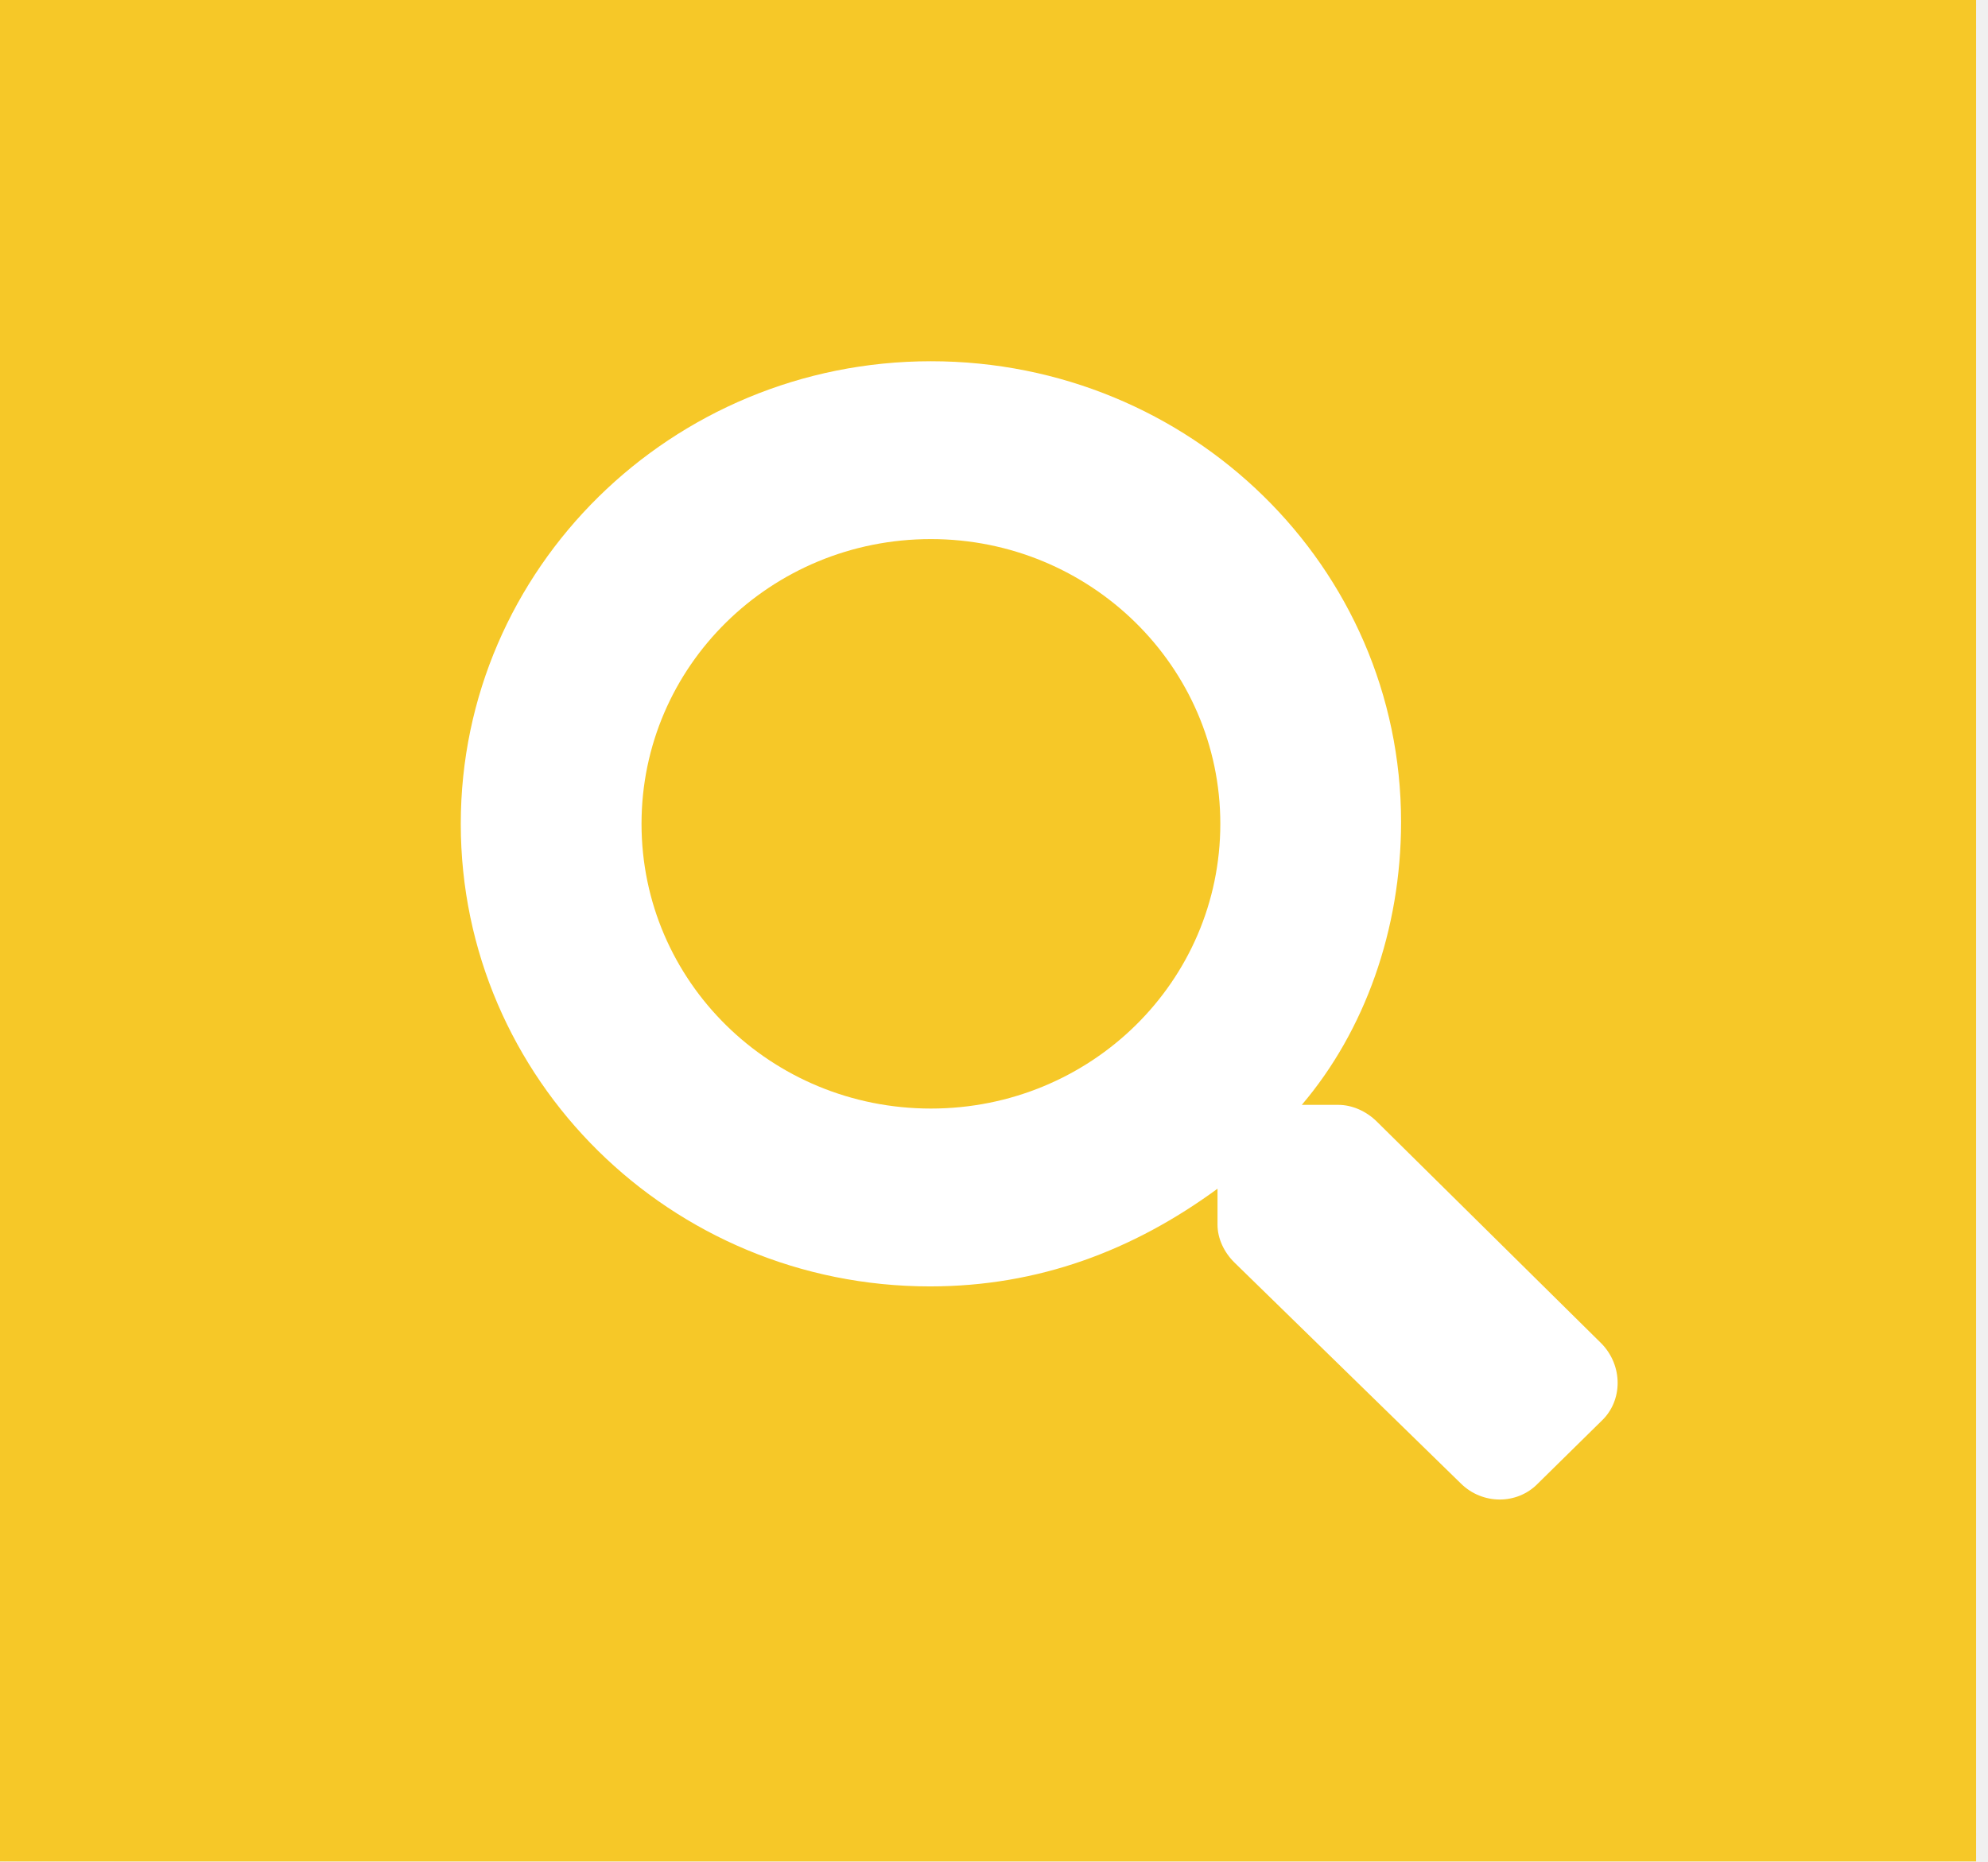
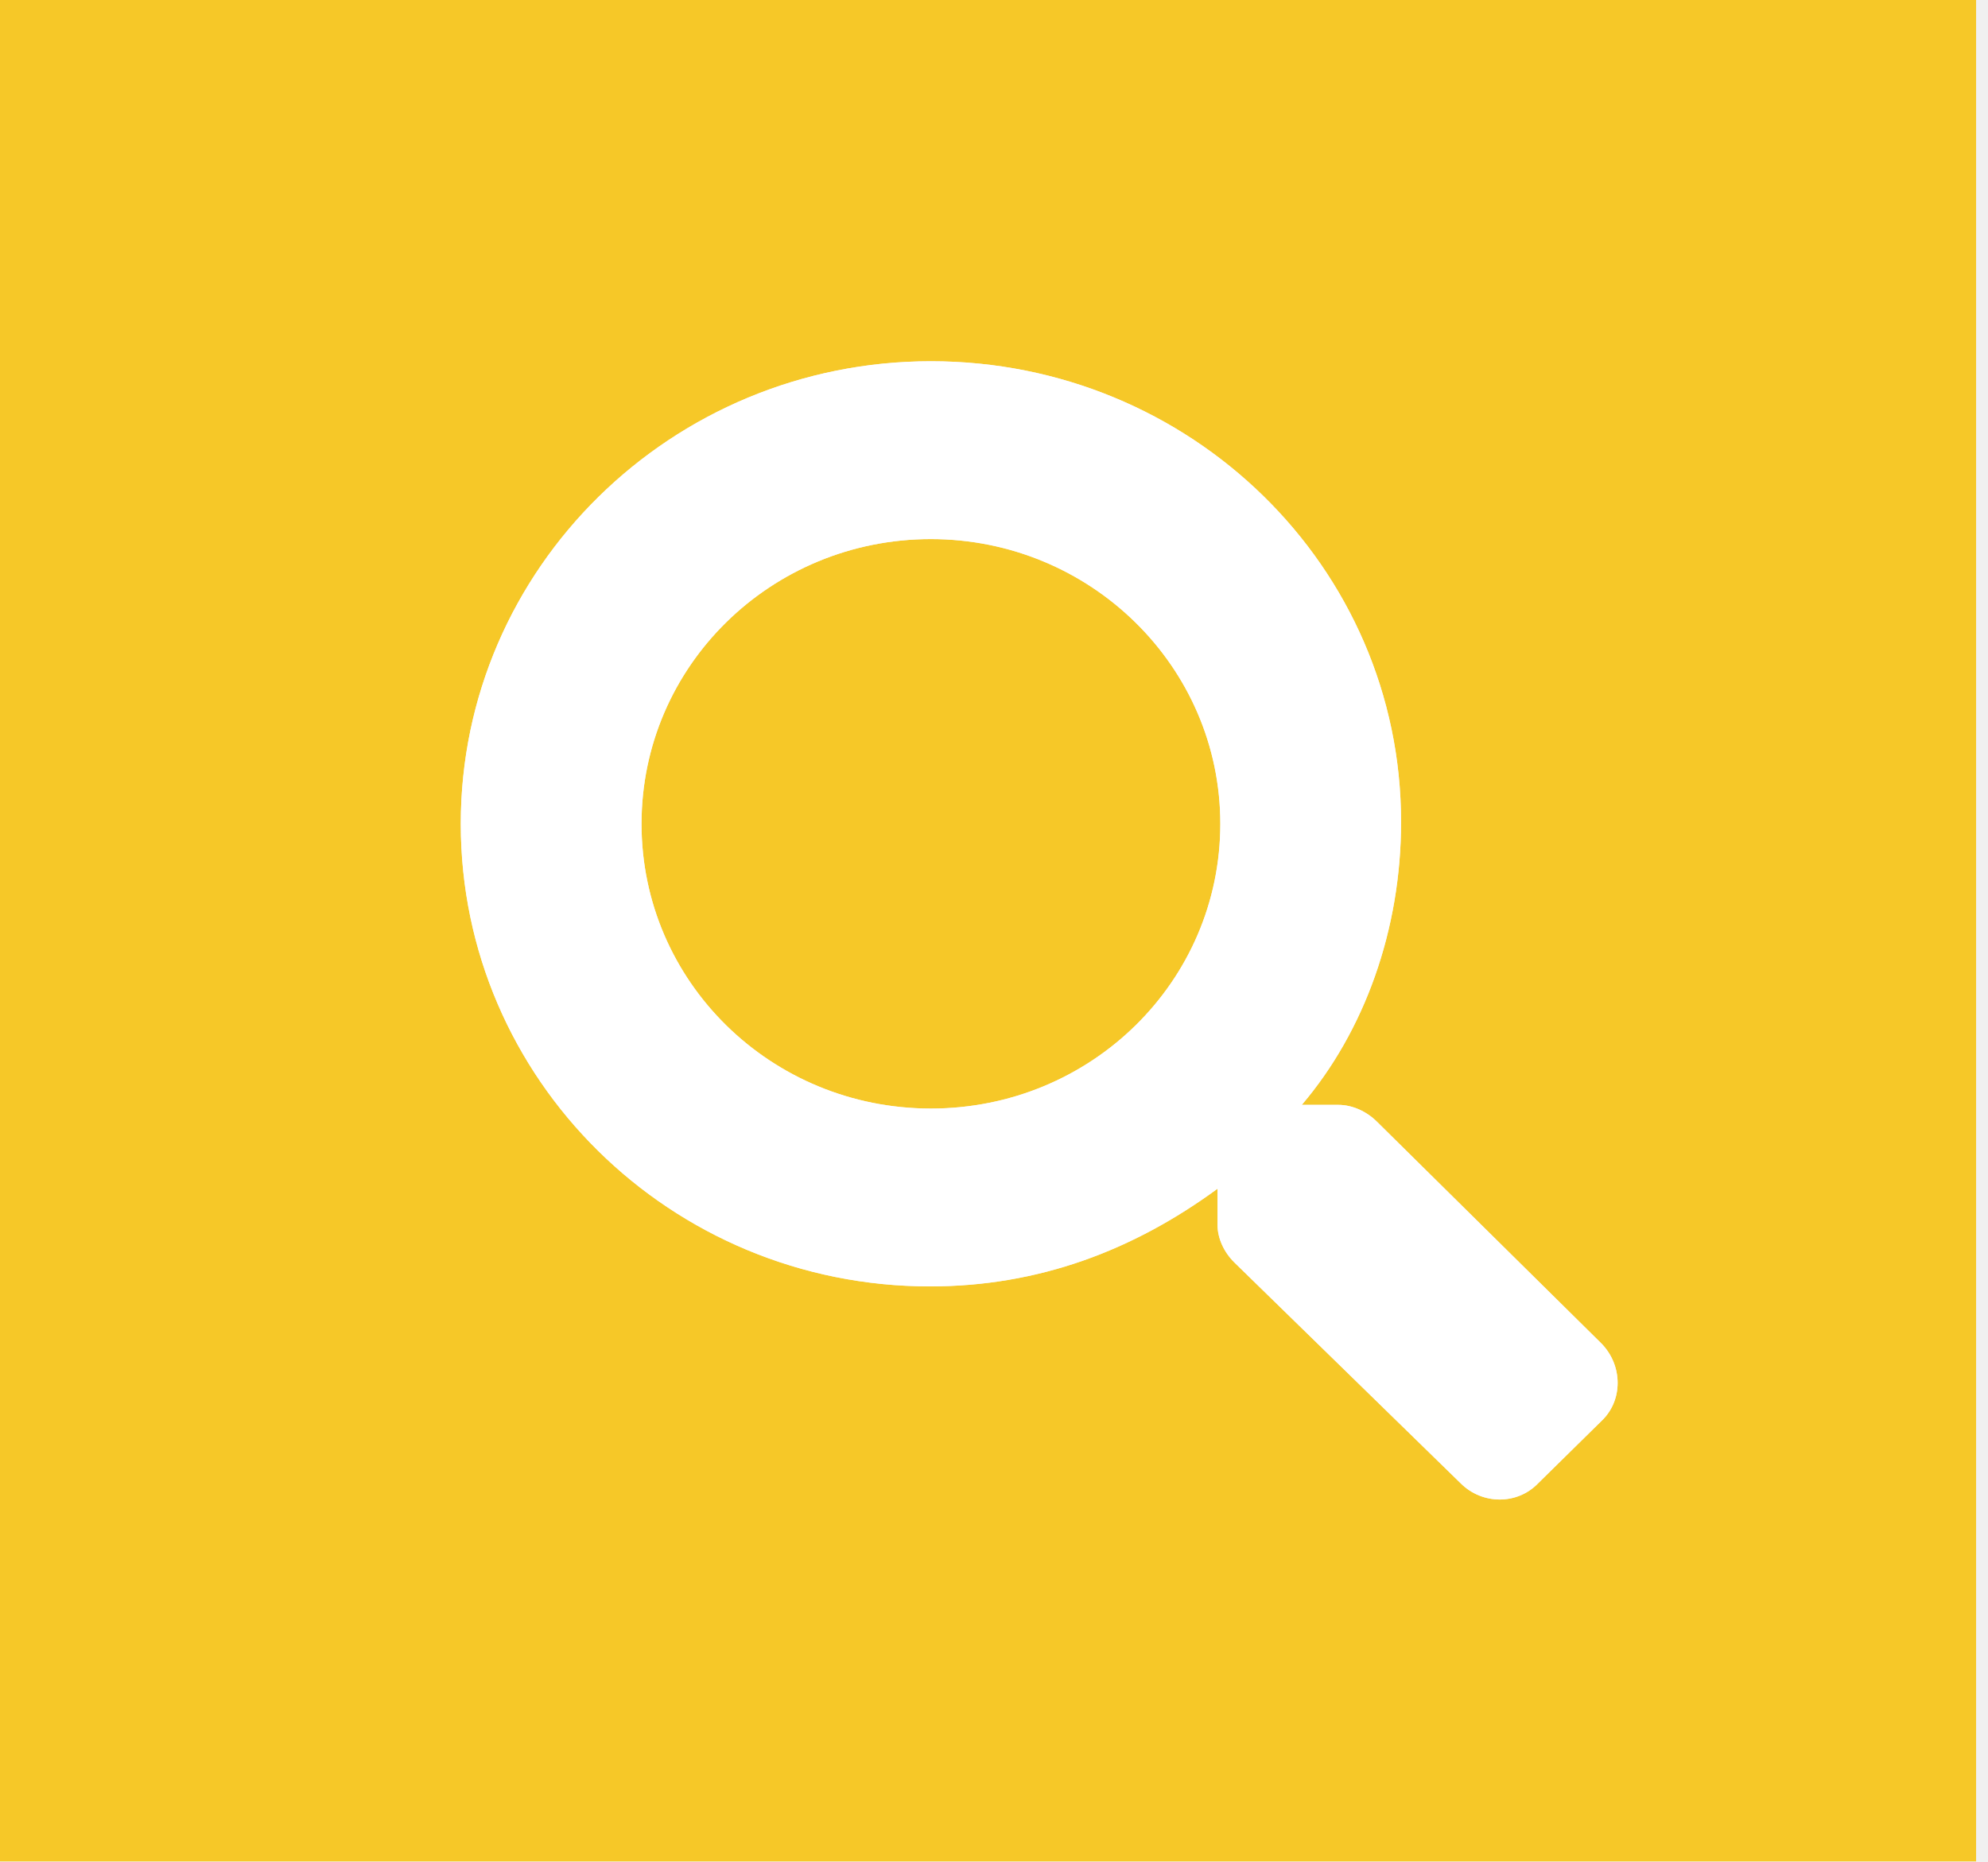
<svg xmlns="http://www.w3.org/2000/svg" width="63" height="59" viewBox="0 0 63 59" fill="none">
-   <rect x="2" y="2" width="58" height="55" fill="white" />
-   <g filter="url(#filter0_b_136_130)">
-     <path d="M29.501 17.087C24.426 17.087 20.33 21.117 20.33 26.112C20.33 31.106 24.426 35.137 29.501 35.137C34.576 35.137 38.672 31.106 38.672 26.112C38.672 21.117 34.546 17.087 29.501 17.087Z" fill="#F6C828" />
-     <path d="M0 0V59H62.623V0H31.311H0ZM50.751 45.039L48.733 47.025C48.08 47.697 46.982 47.697 46.299 47.025L39.117 40.015C38.791 39.694 38.583 39.255 38.583 38.817V37.678C35.912 39.635 32.914 40.774 29.471 40.774C21.25 40.774 14.602 34.203 14.602 26.112C14.602 18.021 21.28 11.45 29.501 11.45C37.722 11.45 44.4 17.963 44.4 26.053C44.4 29.471 43.242 32.684 41.254 35.02H42.411C42.856 35.02 43.302 35.225 43.628 35.546L50.751 42.585C51.434 43.286 51.434 44.396 50.751 45.039Z" fill="#F6C828" />
-   </g>
-   <defs>
-     <filter id="filter0_b_136_130" x="-3" y="-3" width="68.623" height="65" filterUnits="userSpaceOnUse" color-interpolation-filters="sRGB">
-       <feFlood flood-opacity="0" result="BackgroundImageFix" />
-       <feGaussianBlur in="BackgroundImage" stdDeviation="1.5" />
-       <feComposite in2="SourceAlpha" operator="in" result="effect1_backgroundBlur_136_130" />
-       <feBlend mode="normal" in="SourceGraphic" in2="effect1_backgroundBlur_136_130" result="shape" />
-     </filter>
-   </defs>
+   <path d="M29.501 17.087C24.426 17.087 20.33 21.117 20.33 26.112C20.33 31.106 24.426 35.137 29.501 35.137C34.576 35.137 38.672 31.106 38.672 26.112C38.672 21.117 34.546 17.087 29.501 17.087Z" fill="#F6C828" />
+   <path d="M0 0V59H62.623V0H31.311H0ZM50.751 45.039L48.733 47.025C48.08 47.697 46.982 47.697 46.299 47.025L39.117 40.015C38.791 39.694 38.583 39.255 38.583 38.817V37.678C35.912 39.635 32.914 40.774 29.471 40.774C21.25 40.774 14.602 34.203 14.602 26.112C14.602 18.021 21.28 11.45 29.501 11.45C37.722 11.45 44.4 17.963 44.4 26.053C44.4 29.471 43.242 32.684 41.254 35.02H42.411C42.856 35.02 43.302 35.225 43.628 35.546L50.751 42.585C51.434 43.286 51.434 44.396 50.751 45.039Z" fill="#F6C828" />
+   <path fill-rule="evenodd" clip-rule="evenodd" d="M50.751 45.039L48.733 47.025C48.08 47.697 46.982 47.697 46.299 47.025L39.117 40.015C38.791 39.694 38.583 39.255 38.583 38.817V37.678C35.912 39.635 32.914 40.774 29.471 40.774C21.25 40.774 14.602 34.203 14.602 26.112C14.602 18.021 21.28 11.45 29.501 11.45C37.722 11.45 44.4 17.963 44.4 26.053C44.4 29.471 43.242 32.684 41.254 35.02H42.411C42.856 35.02 43.302 35.225 43.628 35.546L50.751 42.585C51.434 43.286 51.434 44.396 50.751 45.039ZM20.33 26.112C20.33 21.117 24.426 17.087 29.501 17.087C34.546 17.087 38.672 21.117 38.672 26.112C38.672 31.106 34.576 35.137 29.501 35.137C24.426 35.137 20.33 31.106 20.33 26.112Z" fill="white" />
</svg>
